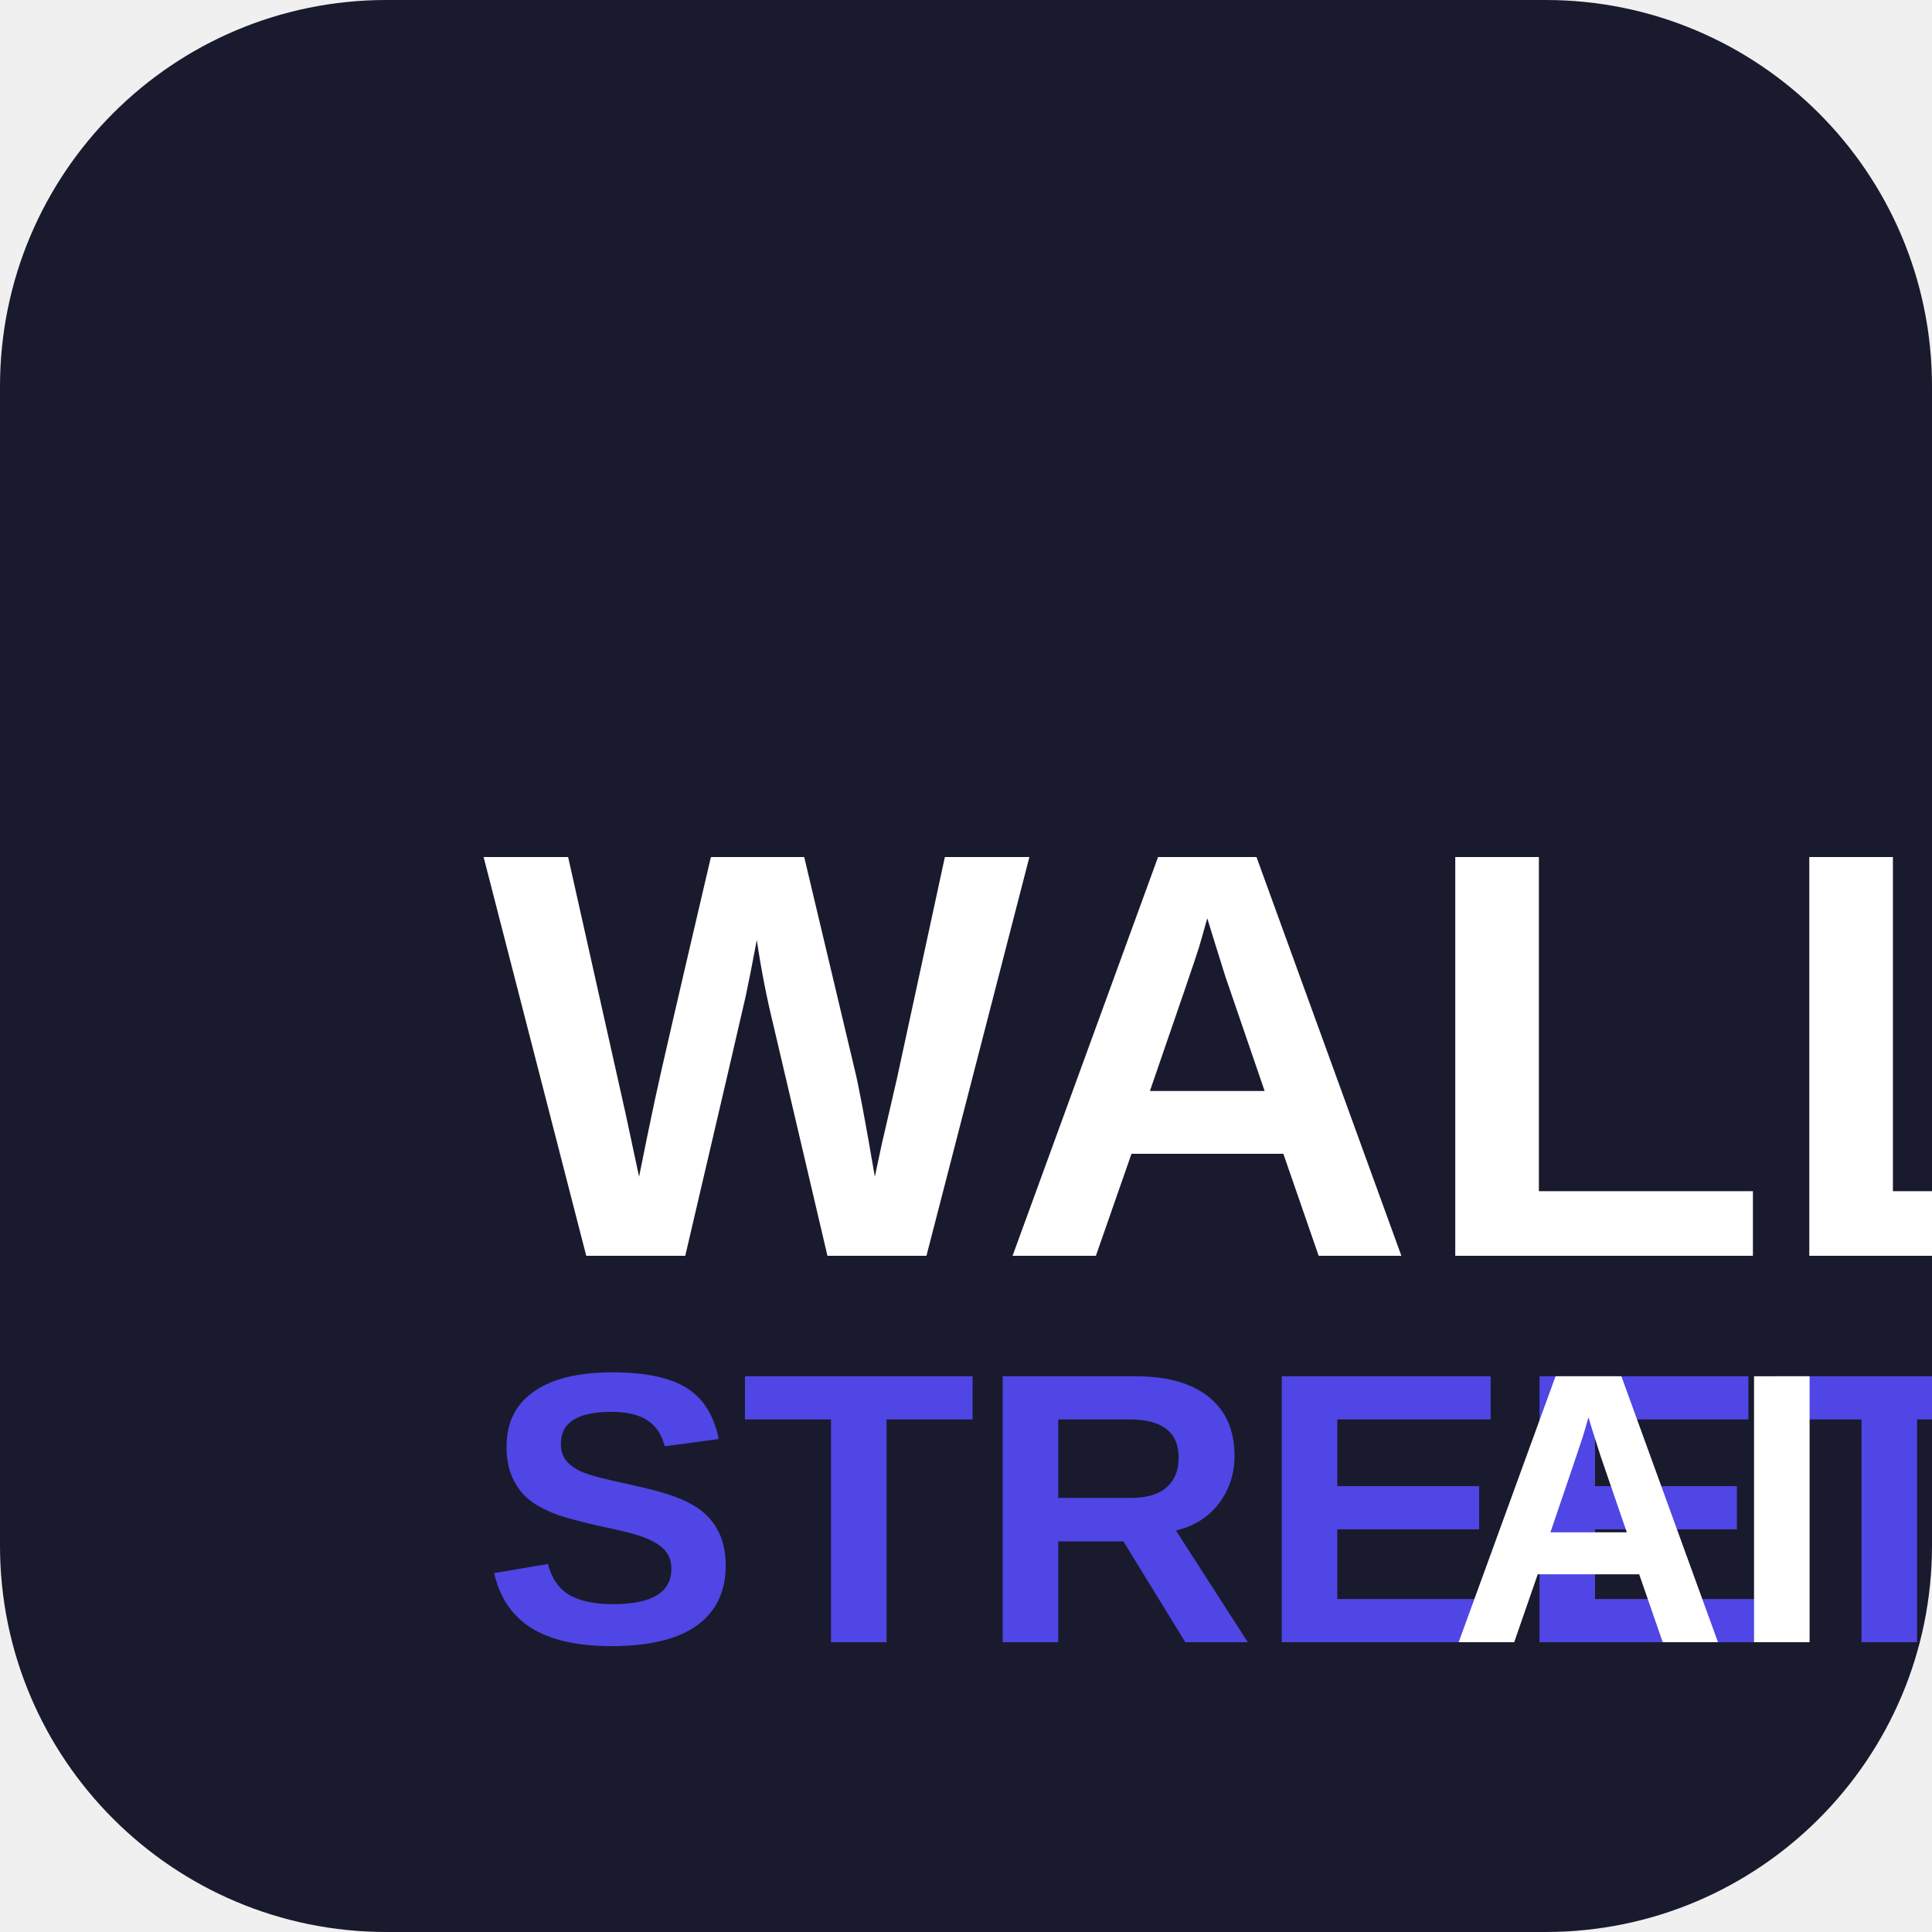
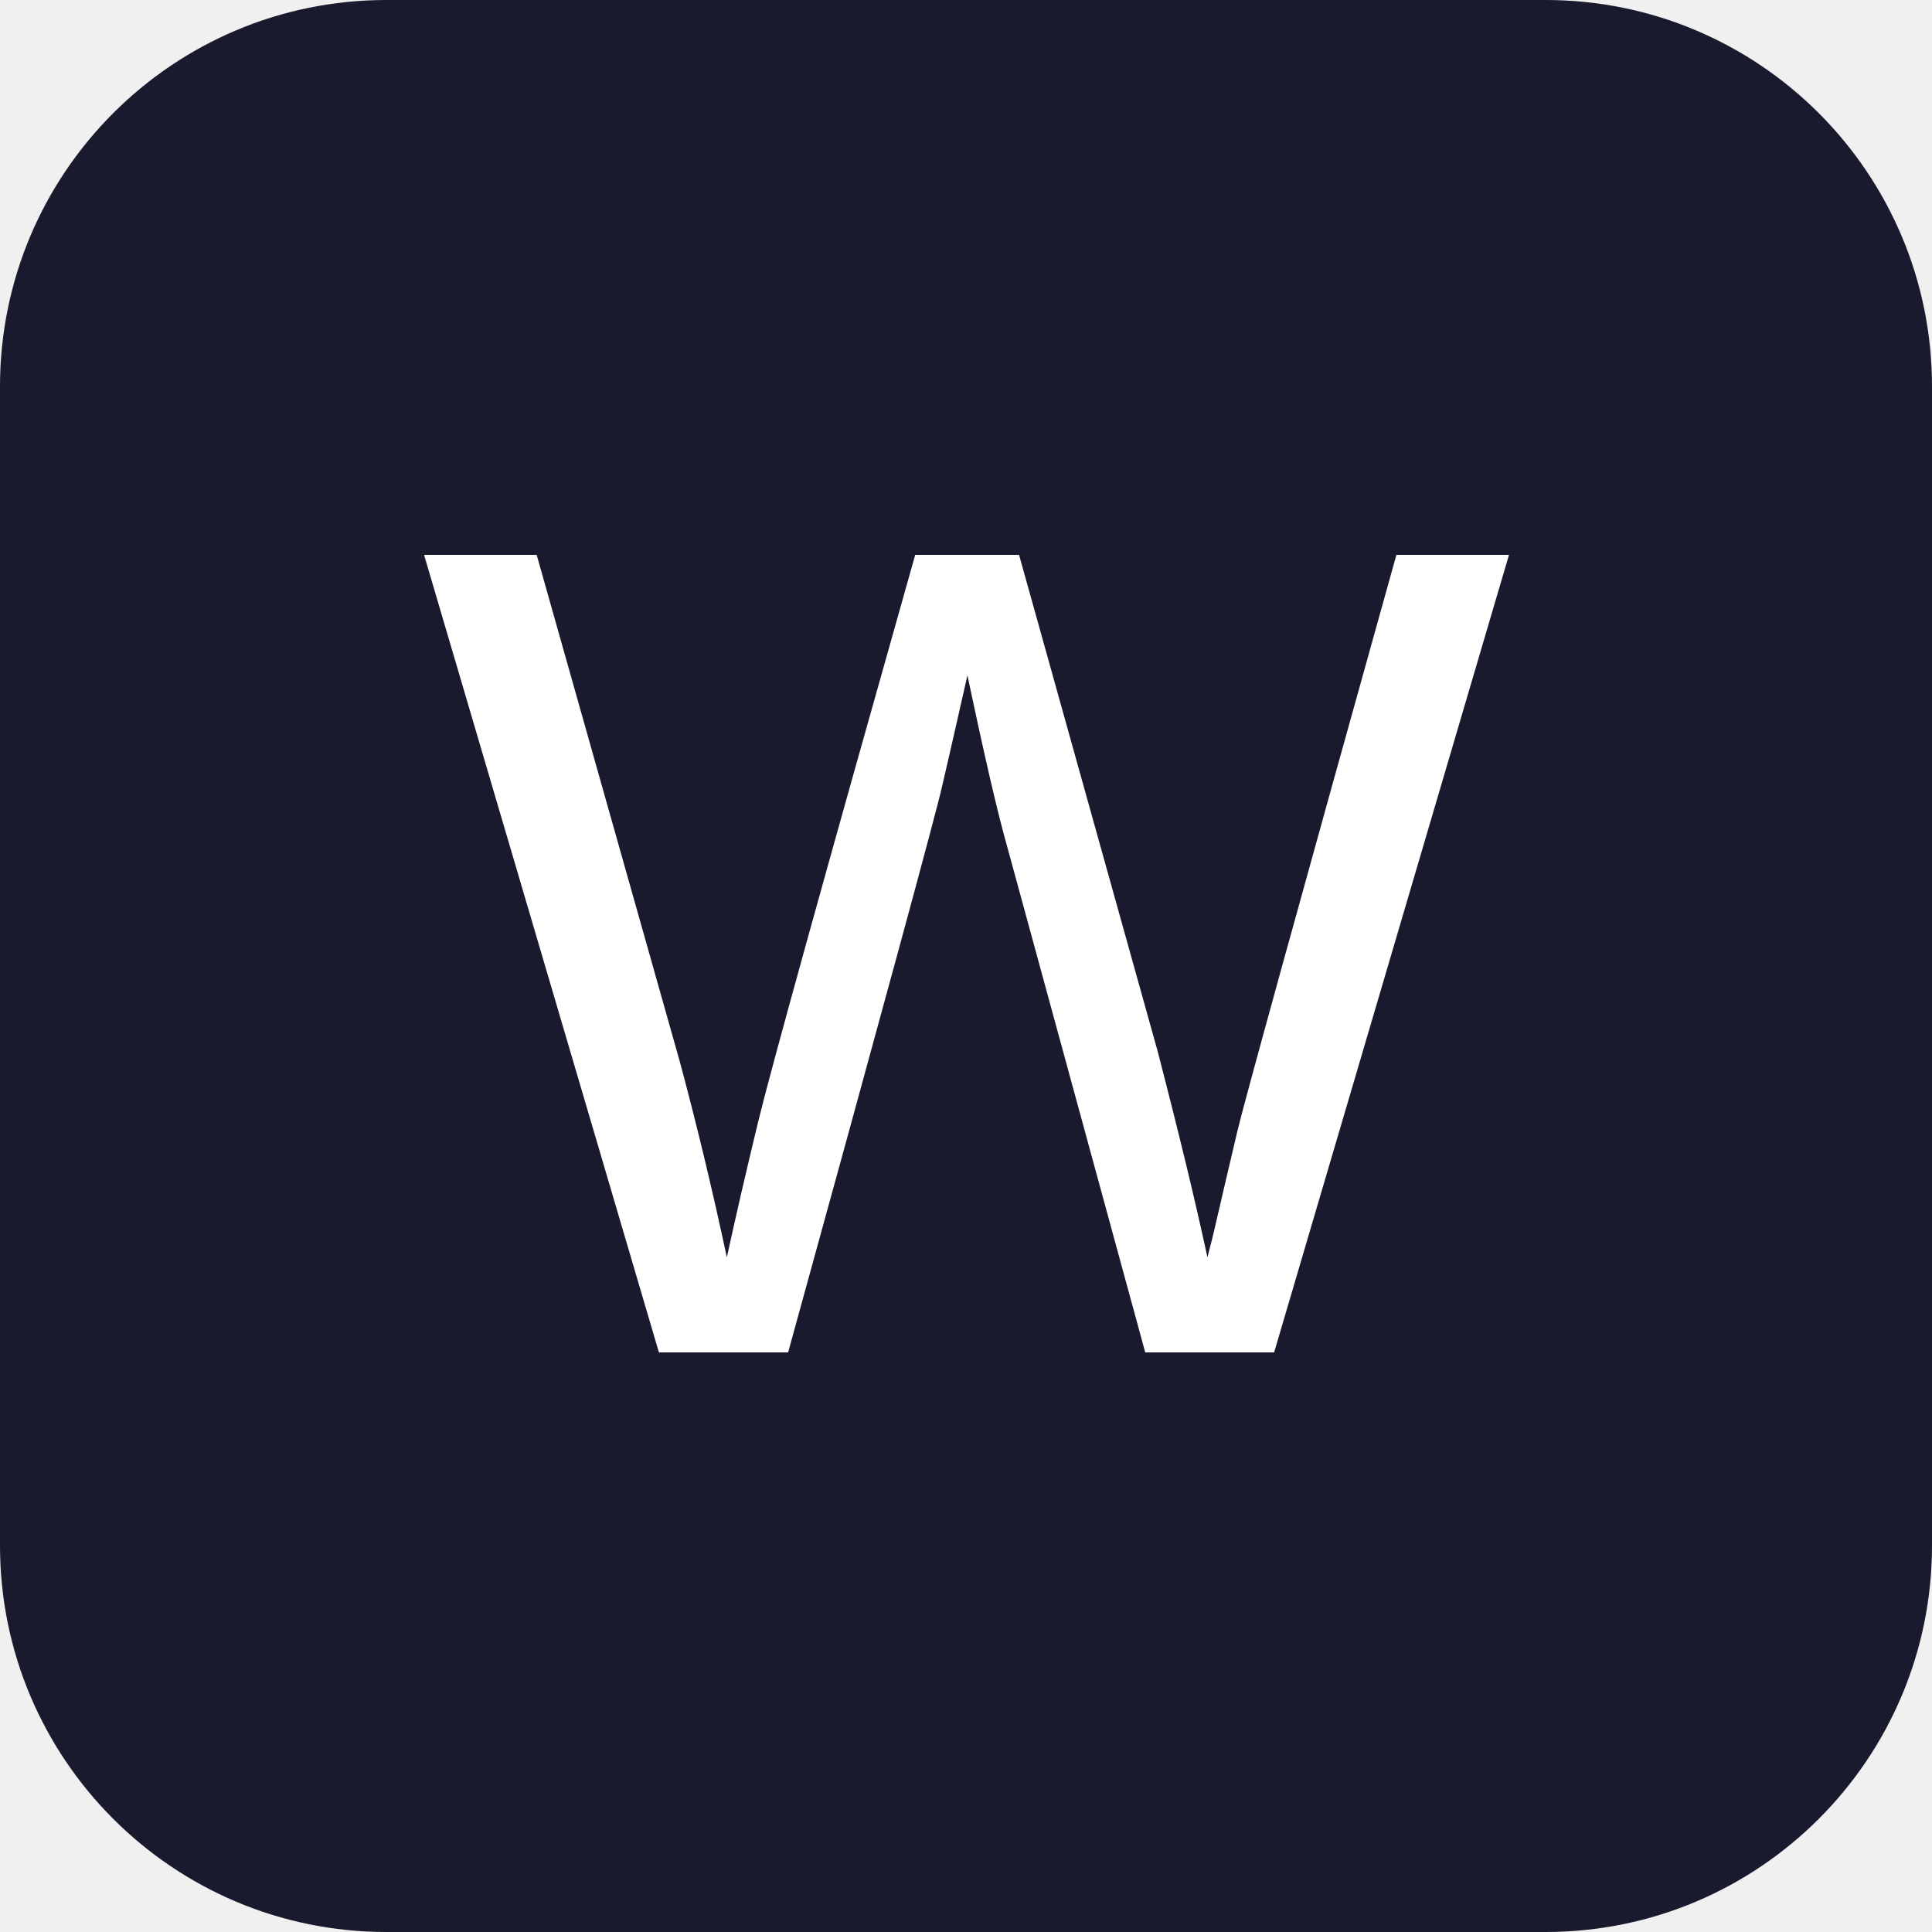
<svg xmlns="http://www.w3.org/2000/svg" viewBox="0 0 100 100">
  <rect width="100" height="100" rx="20" fill="#1a1a2e" />
-   <text x="25" y="65" font-family="Arial" font-weight="bold" font-size="30" fill="#ffffff">WALL</text>
-   <text x="25" y="85" font-family="Arial" font-weight="bold" font-size="20" fill="#4f46e5">STREET</text>
-   <text x="75" y="85" font-family="Arial" font-weight="bold" font-size="20" fill="#ffffff">AI</text>
+   <text x="50" y="70" font-family="Arial" font-size="60" text-anchor="middle" fill="#ffffff">W</text>
</svg>
